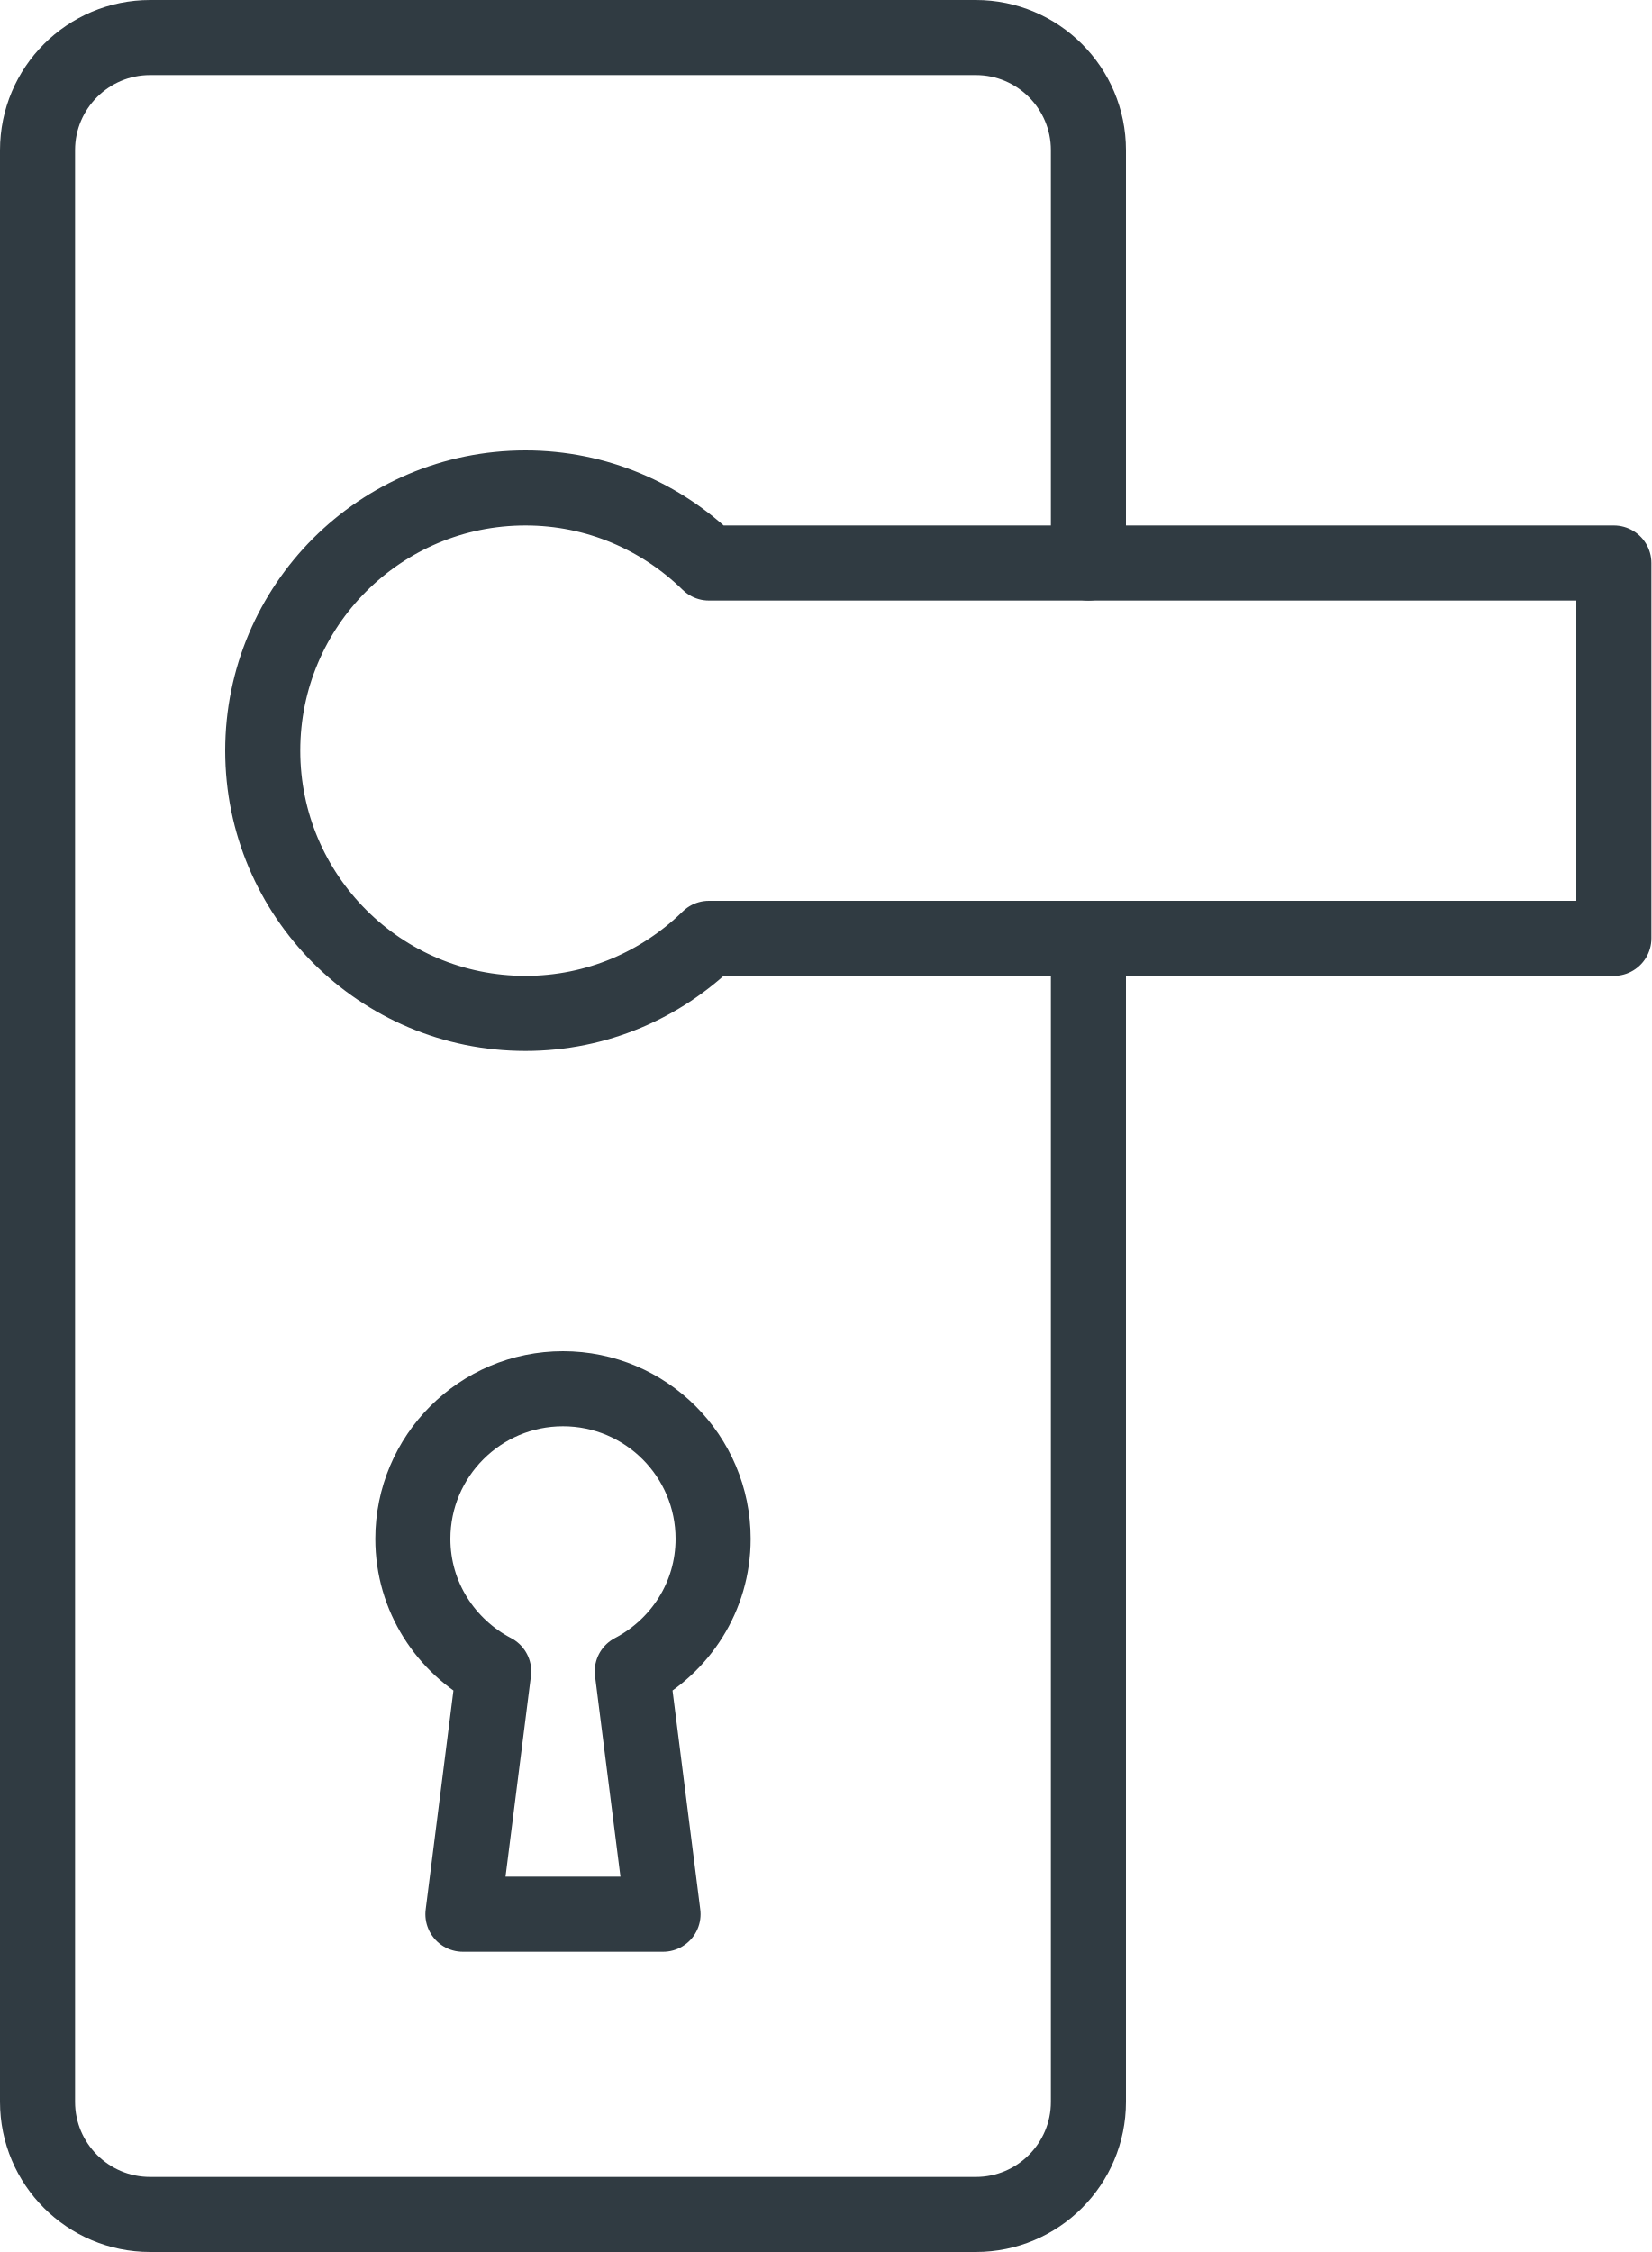
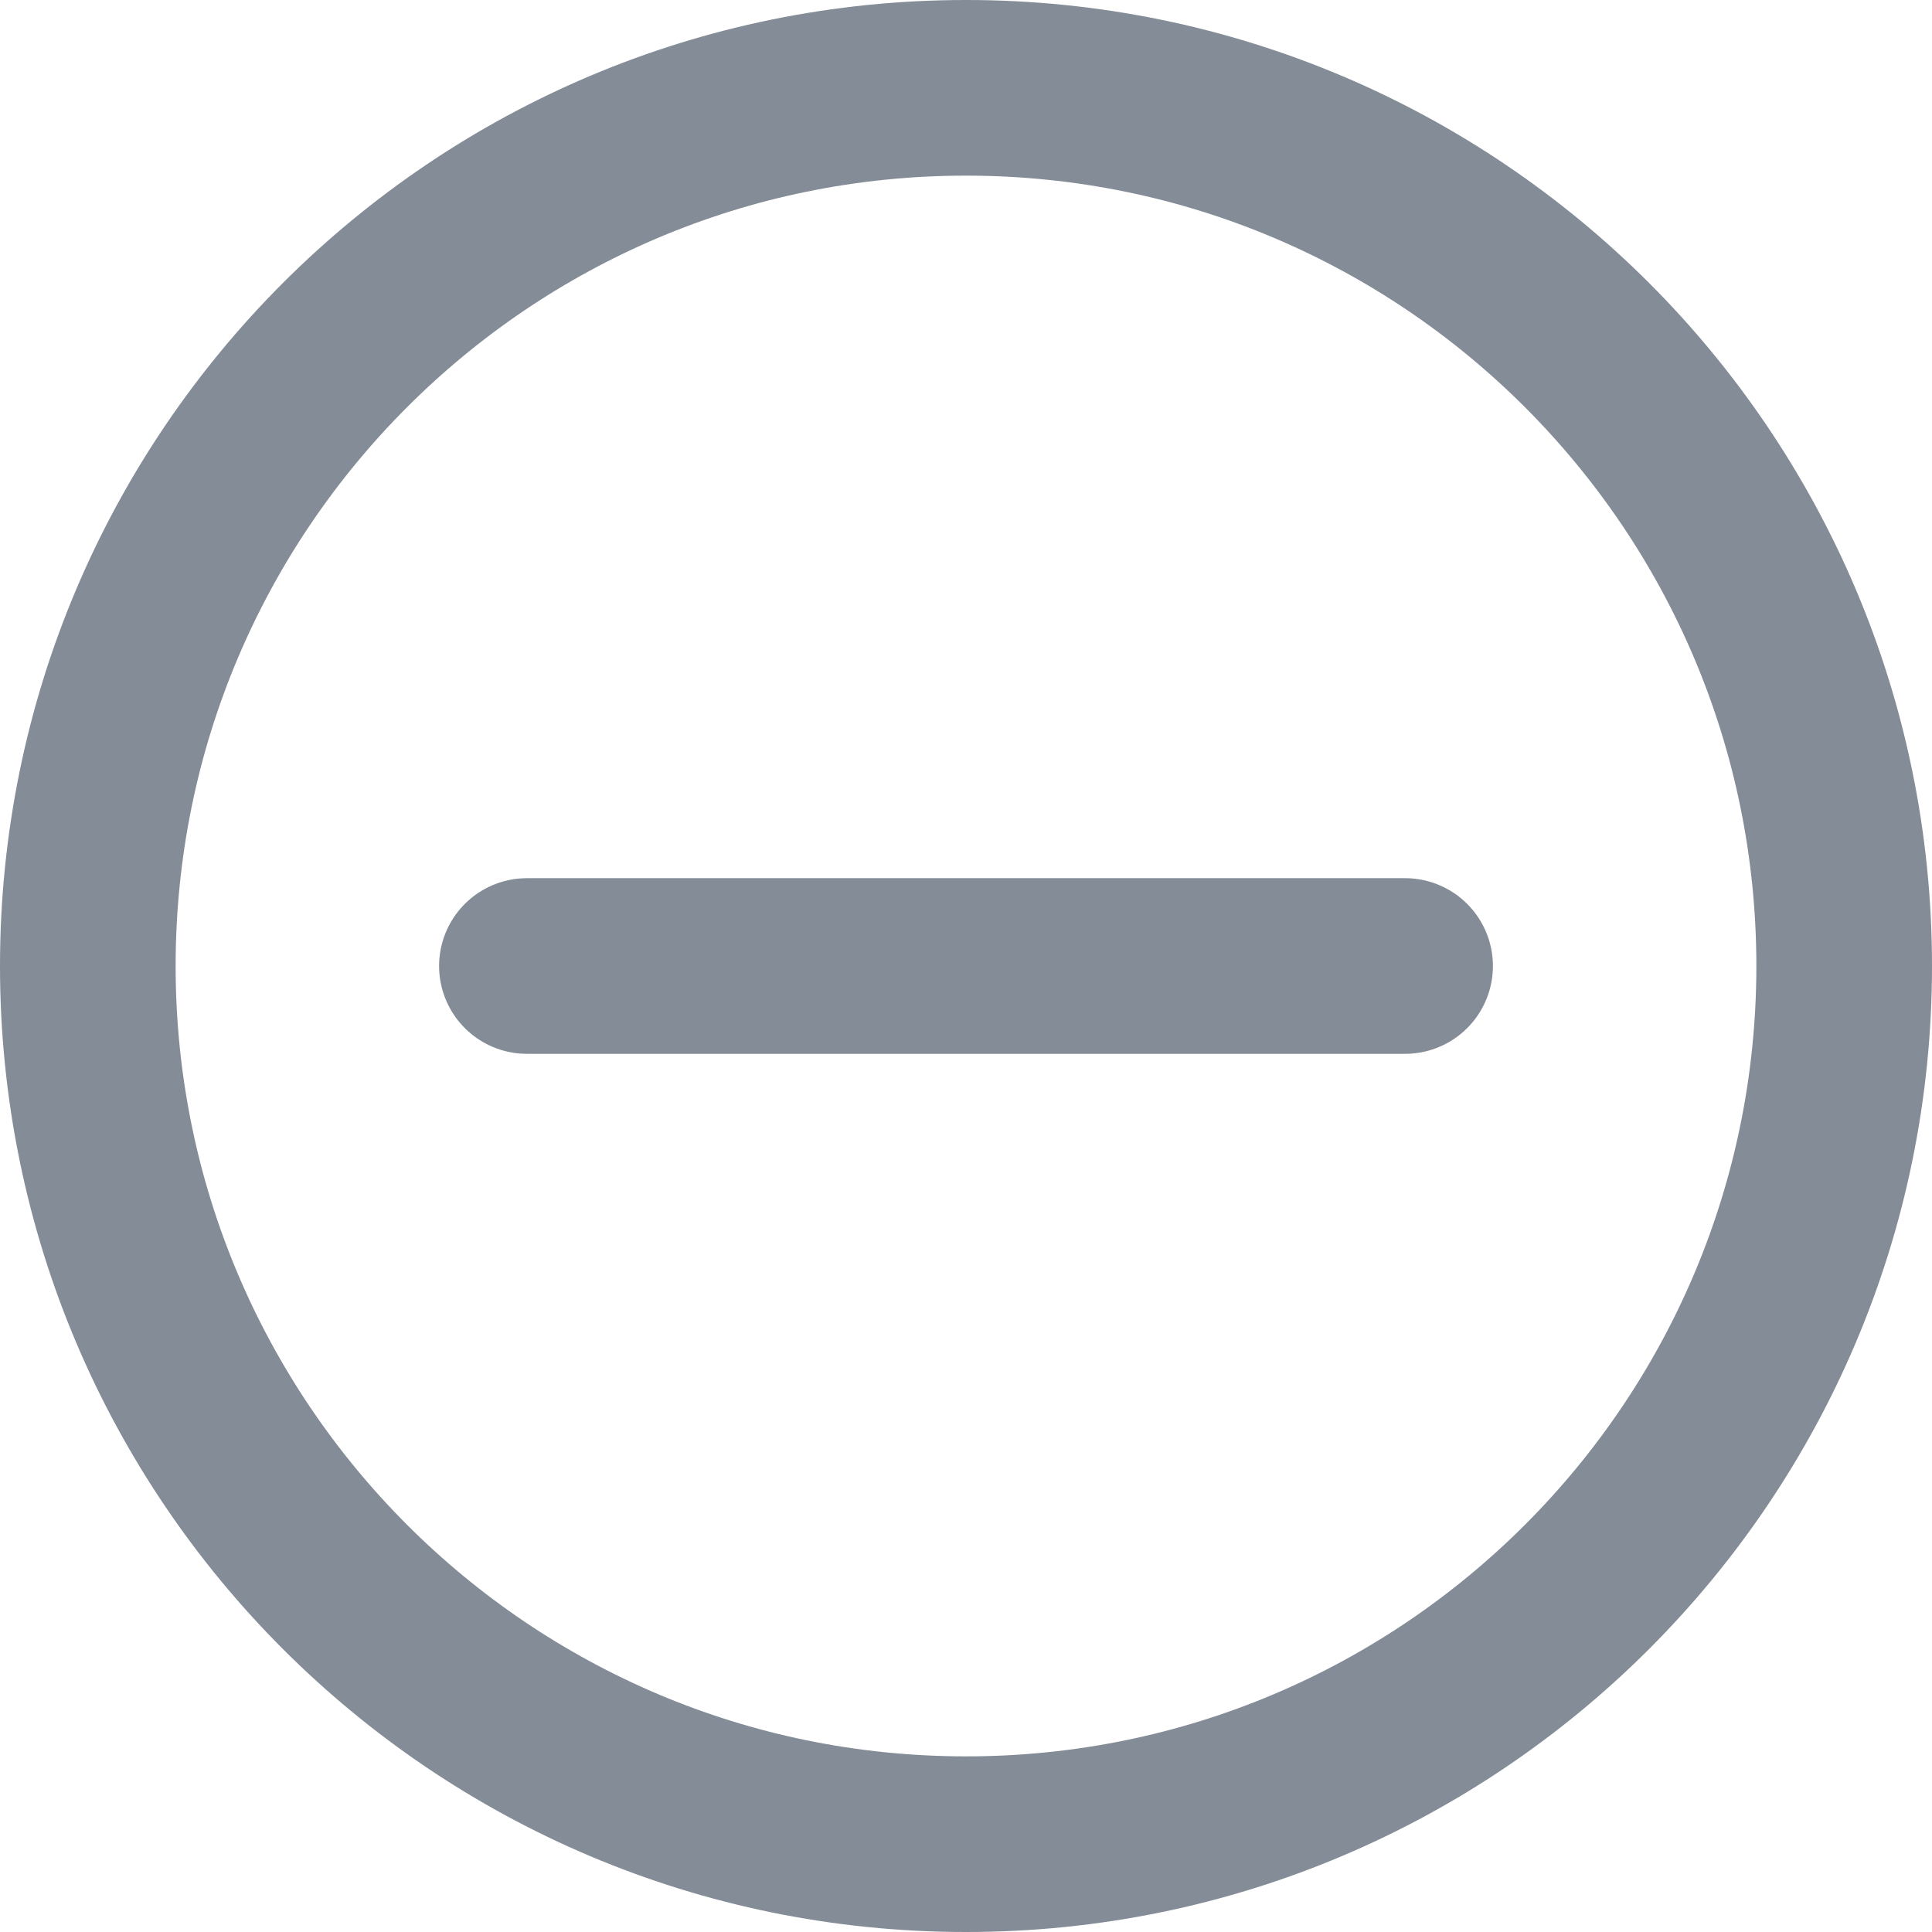
- <svg xmlns="http://www.w3.org/2000/svg" width="22" height="30" viewBox="0 0 22 30">
-   <g fill="none" fill-rule="evenodd" stroke="#303B42" stroke-linecap="round" stroke-linejoin="round">
-     <path d="M9.5,20.5 C9.5,19.396 8.604,18.5 7.5,18.5 C6.396,18.5 5.5,19.396 5.5,20.5 C5.5,21.27 5.939,21.931 6.577,22.265 L6.167,25.5 L8.833,25.5 L8.423,22.265 C9.061,21.931 9.5,21.27 9.5,20.5 Z" />
-     <path d="M14.5,7.5 L14.5,2 C14.5,1.172 13.828,0.5 13,0.5 L2,0.5 C1.172,0.5 0.5,1.172 0.5,2 L0.5,28 C0.5,28.828 1.172,29.5 2,29.5 L13,29.5 C13.828,29.5 14.5,28.828 14.5,28 L14.5,12.5" />
-     <path d="M21.5,7.5 L9.444,7.5 C8.813,6.883 7.952,6.5 7,6.5 C5.067,6.5 3.5,8.067 3.5,10 C3.5,11.933 5.067,13.5 7,13.5 C7.952,13.5 8.813,13.117 9.444,12.5 L21.5,12.5 L21.5,7.5 Z" />
+ <svg xmlns="http://www.w3.org/2000/svg" width="22" height="22" viewBox="0 0 22 22">
+   <g fill="none" fill-rule="evenodd" stroke="#848C97" stroke-width="2" transform="translate(1 1)">
+     <circle cx="10" cy="10" r="10" />
+     <path d="M5,10 L15,10" stroke-linecap="round" />
  </g>
</svg>
